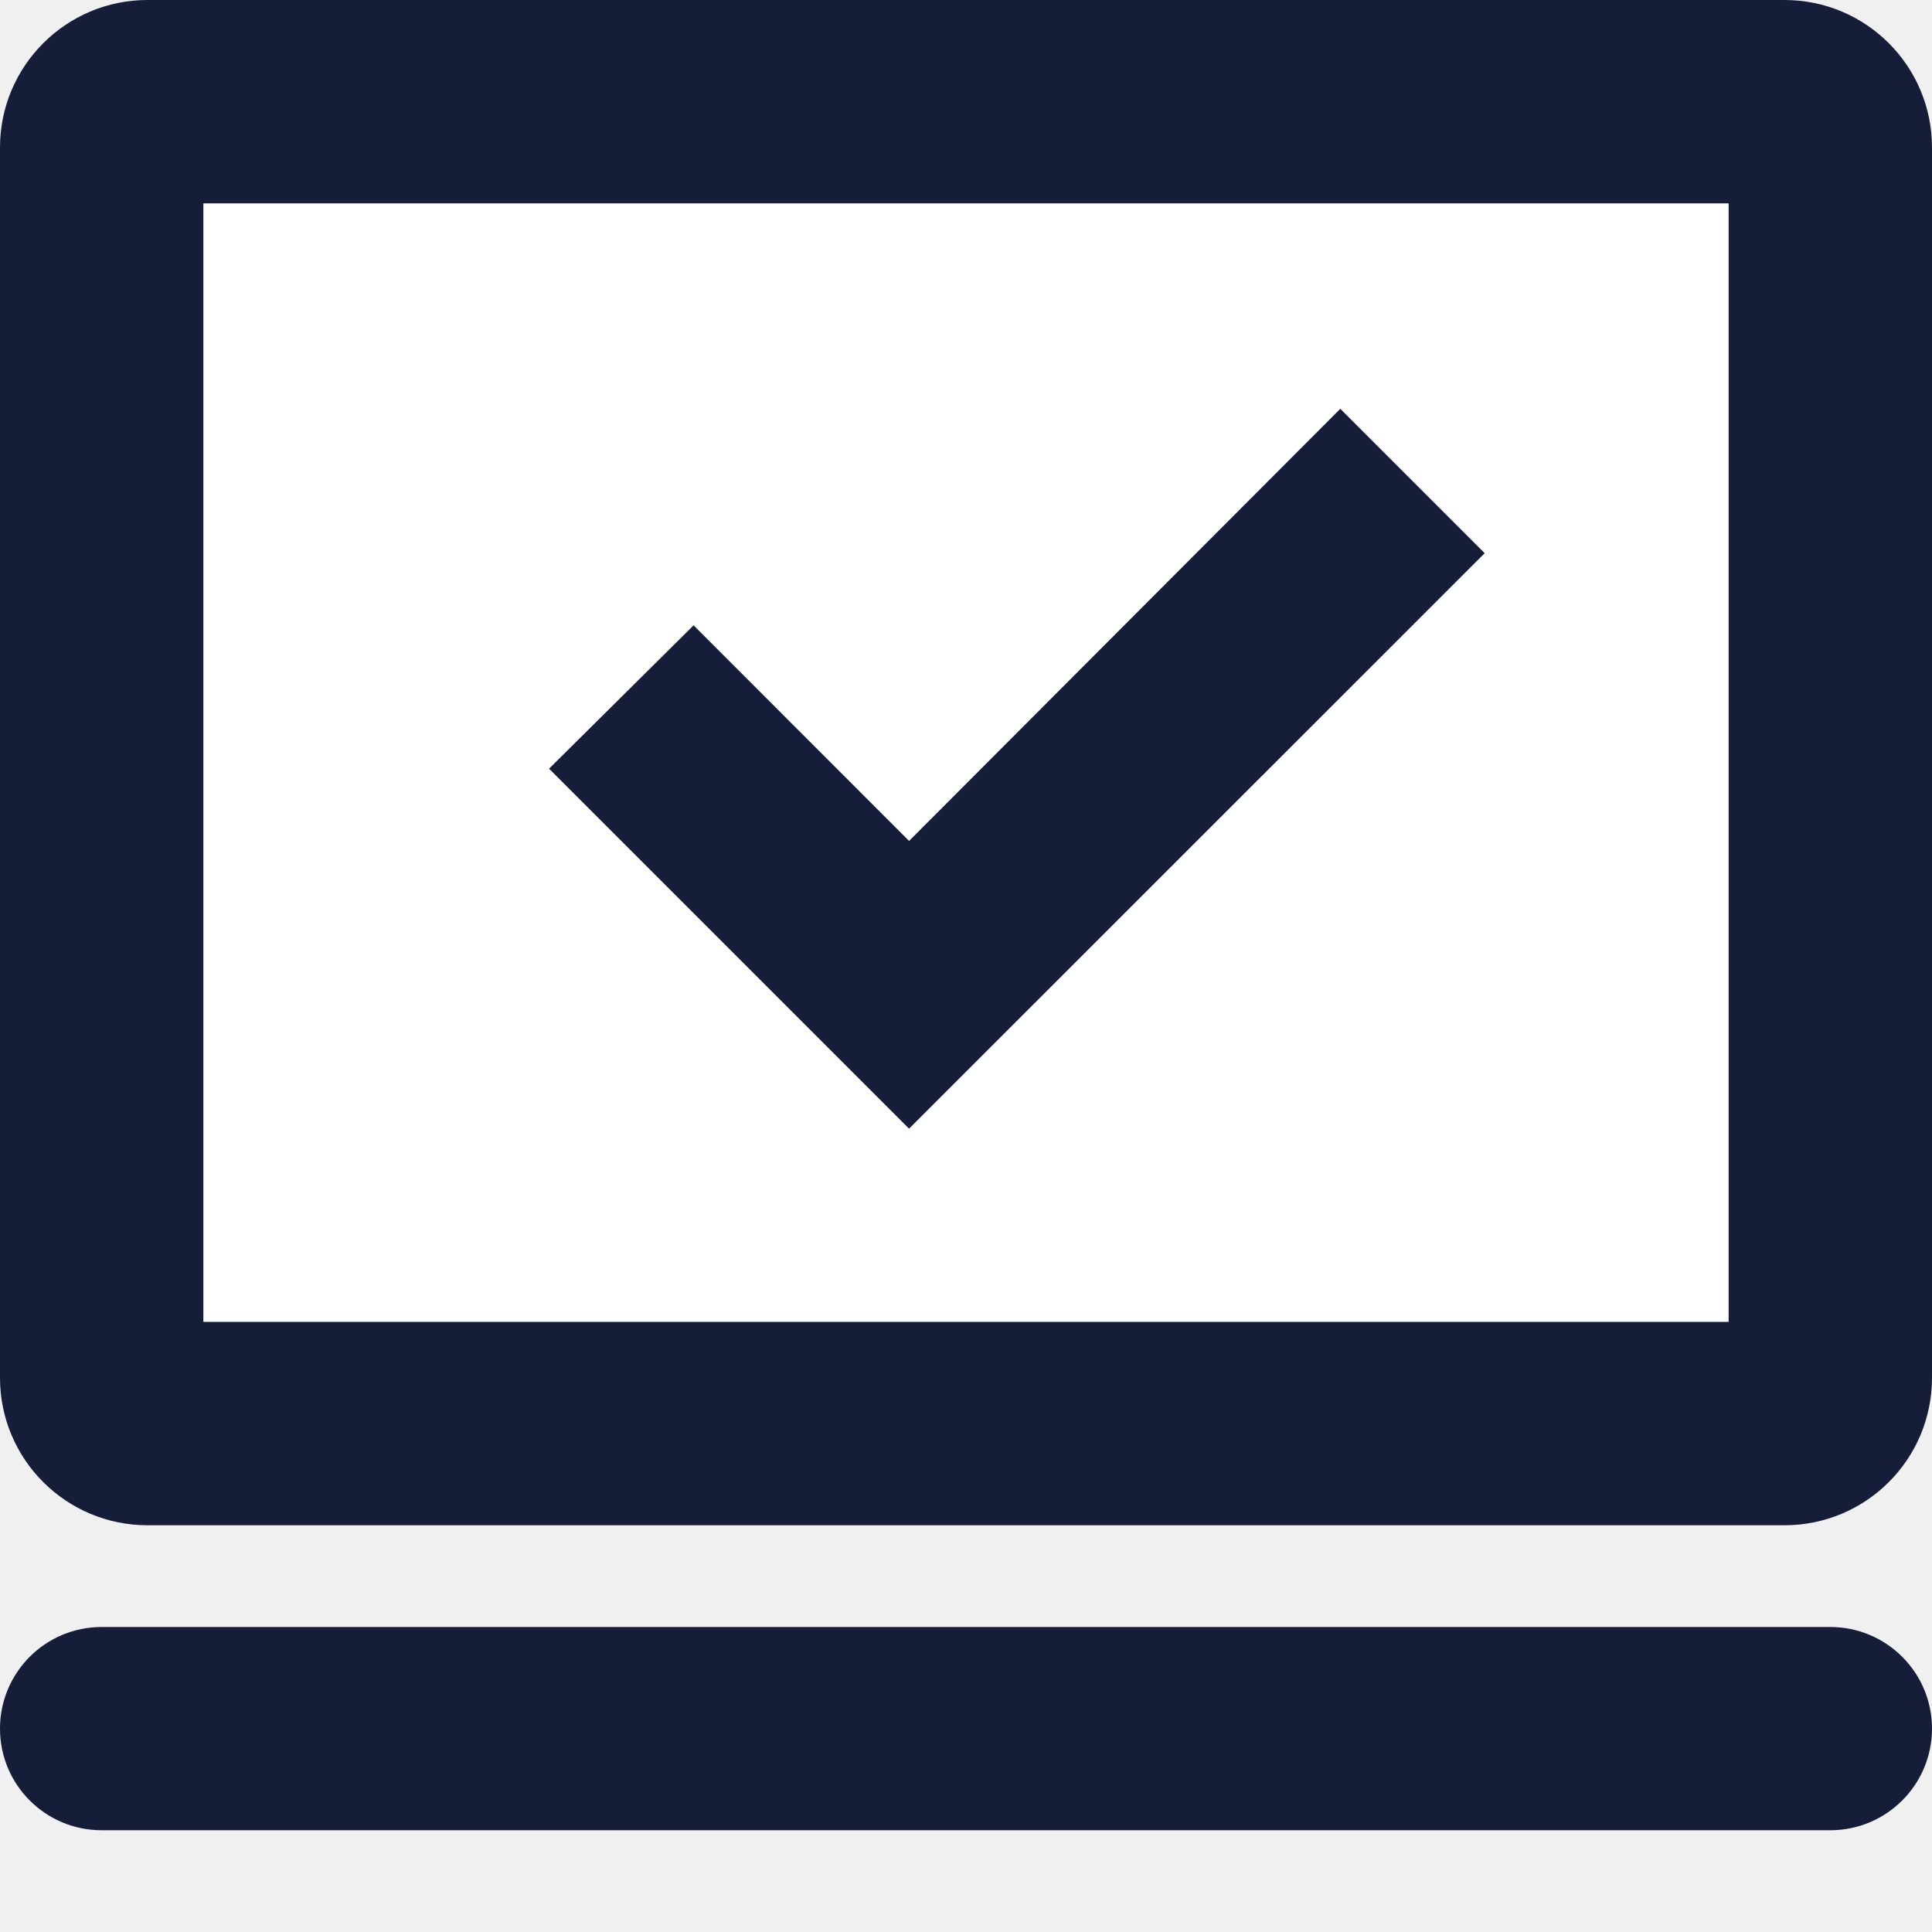
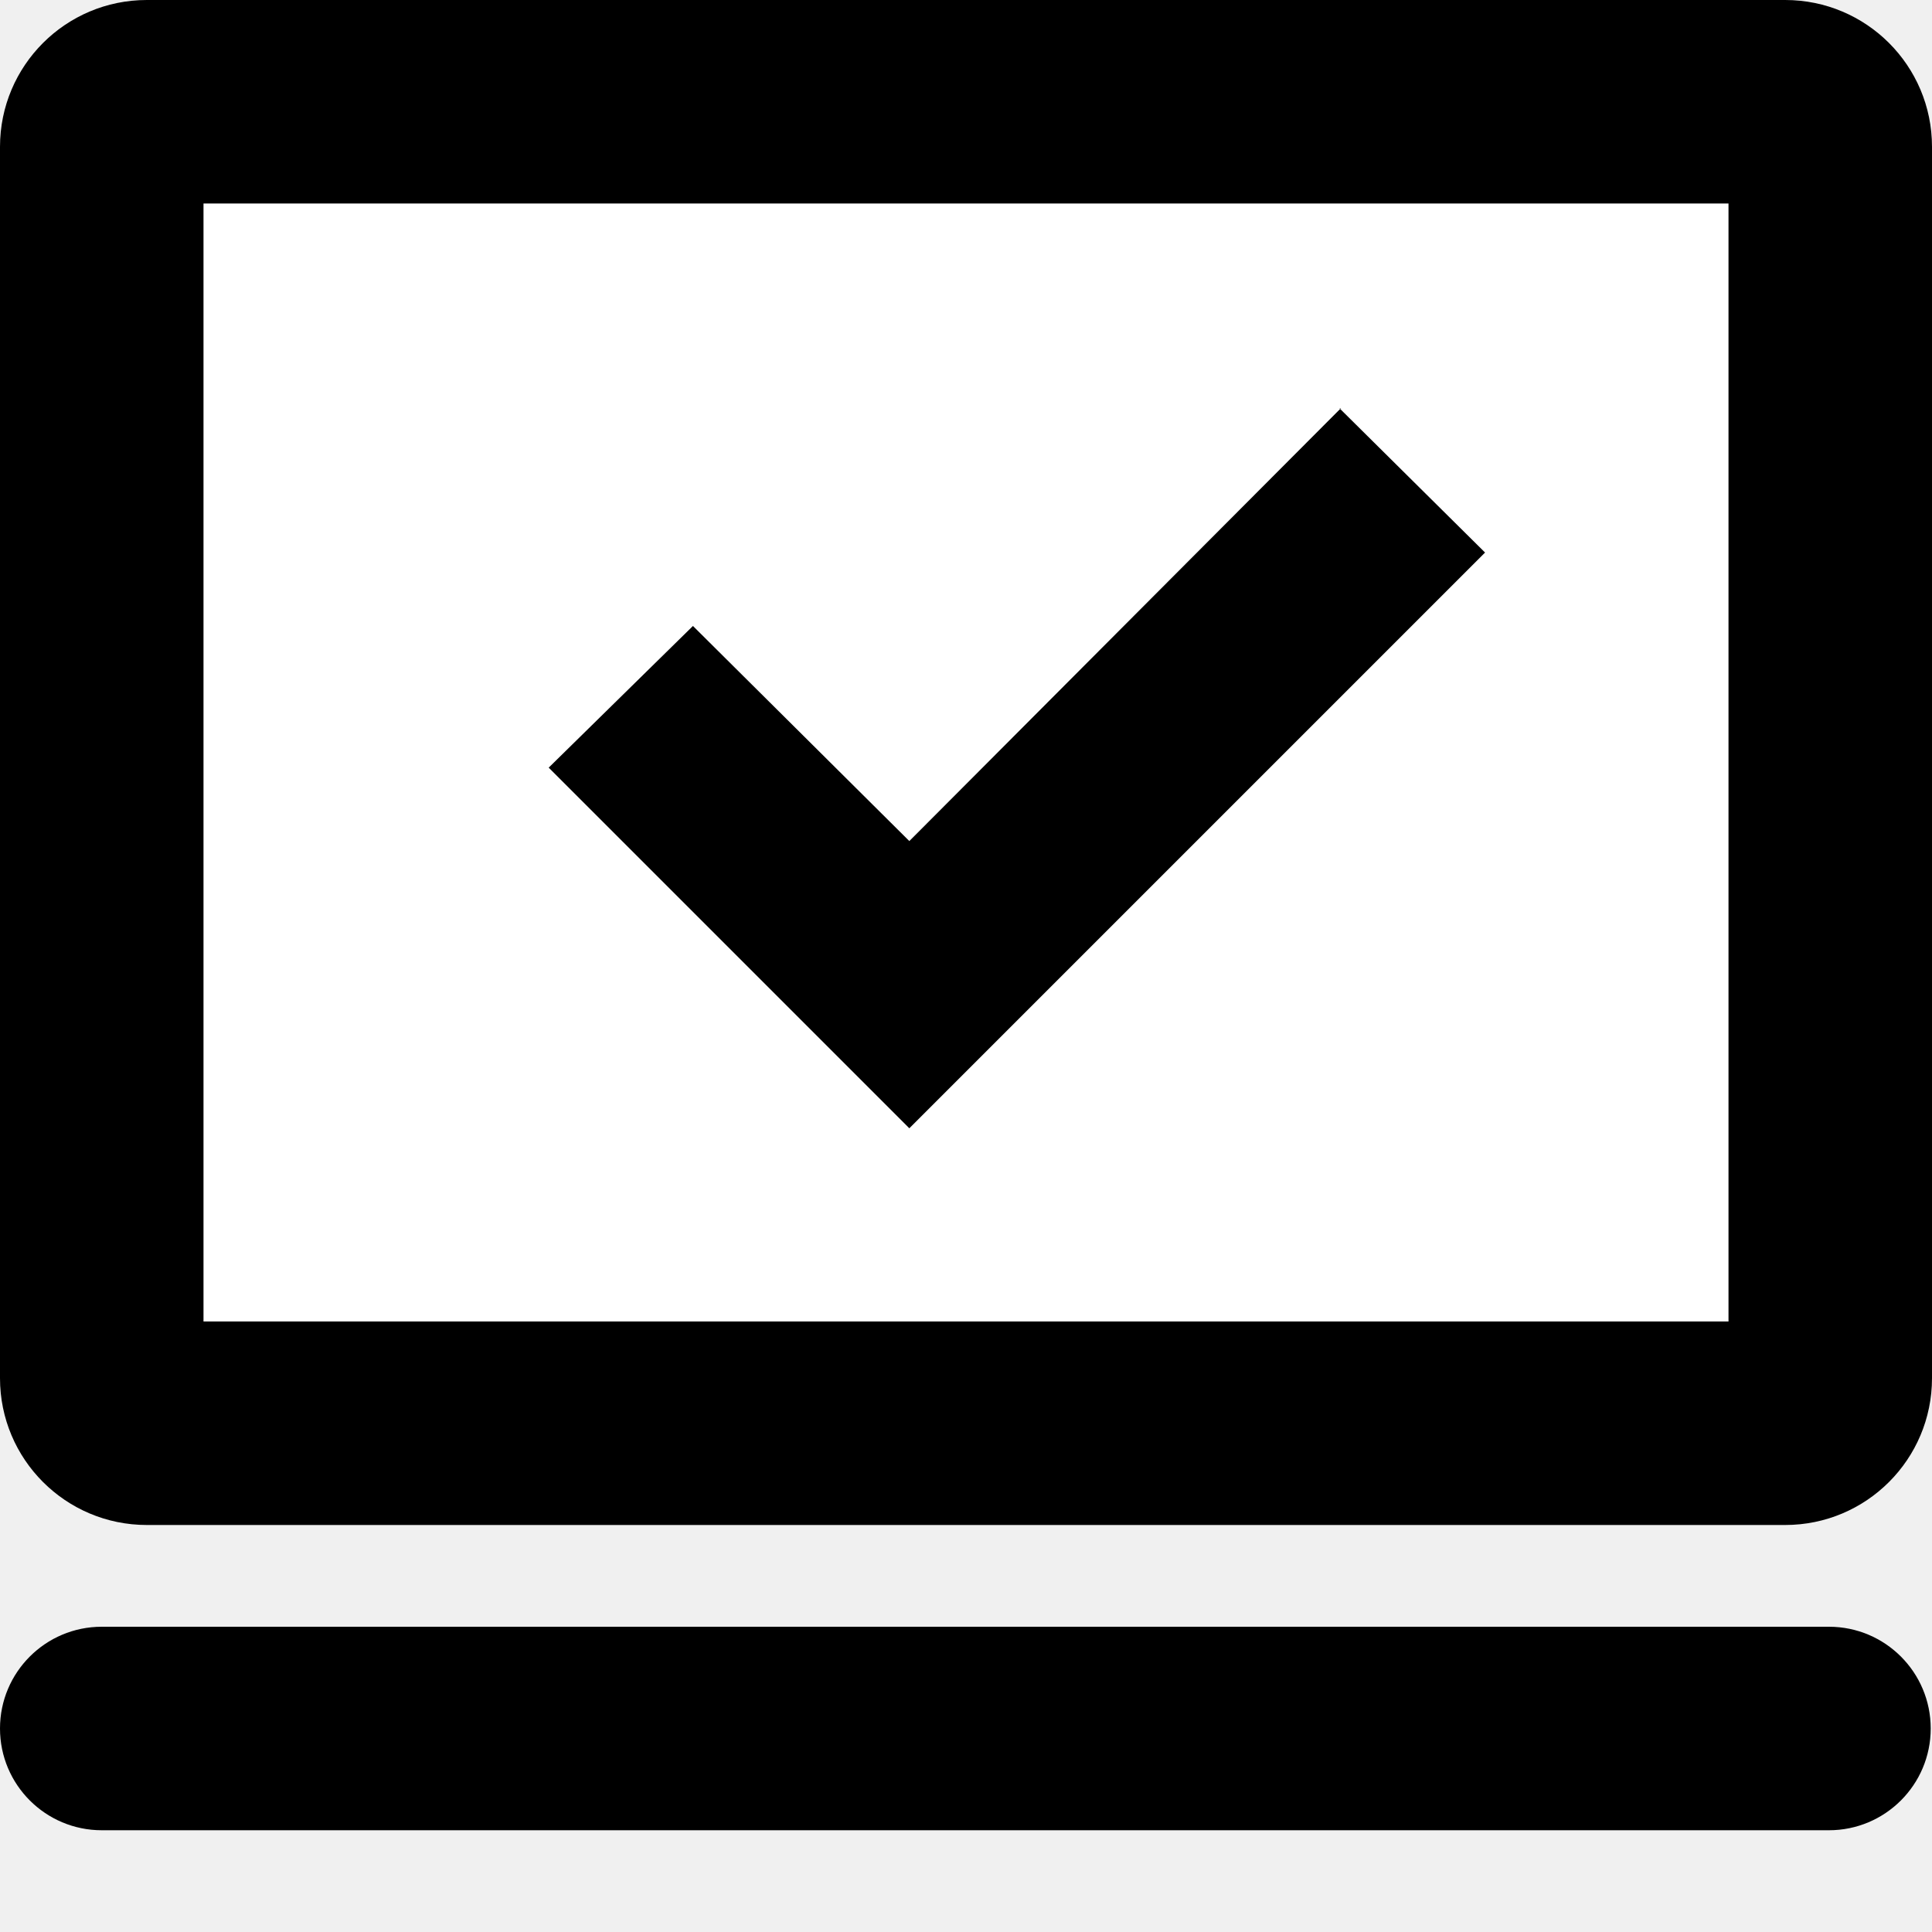
- <svg xmlns="http://www.w3.org/2000/svg" width="15" height="15" viewBox="0 0 15 15" fill="none">
-   <path d="M14.21 12.632H0.789C0.353 12.632 0 12.985 0 13.421C0 13.857 0.353 14.21 0.789 14.21H14.21C14.646 14.21 15 13.857 15 13.421C15 12.985 14.646 12.632 14.21 12.632Z" fill="#161D39" />
-   <path d="M13.855 0H1.145C0.513 0 0 0.513 0 1.145V10.697C0 11.33 0.513 11.842 1.145 11.842H13.855C14.488 11.842 15 11.33 15 10.697V1.145C15 0.513 14.488 0 13.855 0Z" fill="#161D39" />
-   <path d="M13.421 1.579H1.579V10.263H13.421V1.579Z" fill="white" />
-   <path d="M10.406 3.174L11.527 4.295L7.058 8.763L4.263 5.968L5.385 4.855L7.058 6.529L10.406 3.174Z" fill="#161D39" />
+ <svg xmlns="http://www.w3.org/2000/svg" viewBox="0 0 15 15" fill="currentColor">
+   <path d="M14.21 12.63H.79a.79.79 0 100 1.58H14.2a.79.79 0 100-1.58zM13.86 0H1.14C.51 0 0 .51 0 1.14v9.56c0 .63.51 1.14 1.14 1.14h12.72c.63 0 1.14-.51 1.14-1.14V1.14C15 .51 14.49 0 13.86 0z" />
+   <path d="M13.42 1.58H1.58v8.68h11.84V1.58z" fill="#fff" />
+   <path d="M10.4 3.17l1.13 1.12-4.47 4.47-2.8-2.8 1.12-1.1 1.68 1.67 3.35-3.36z" />
</svg>
